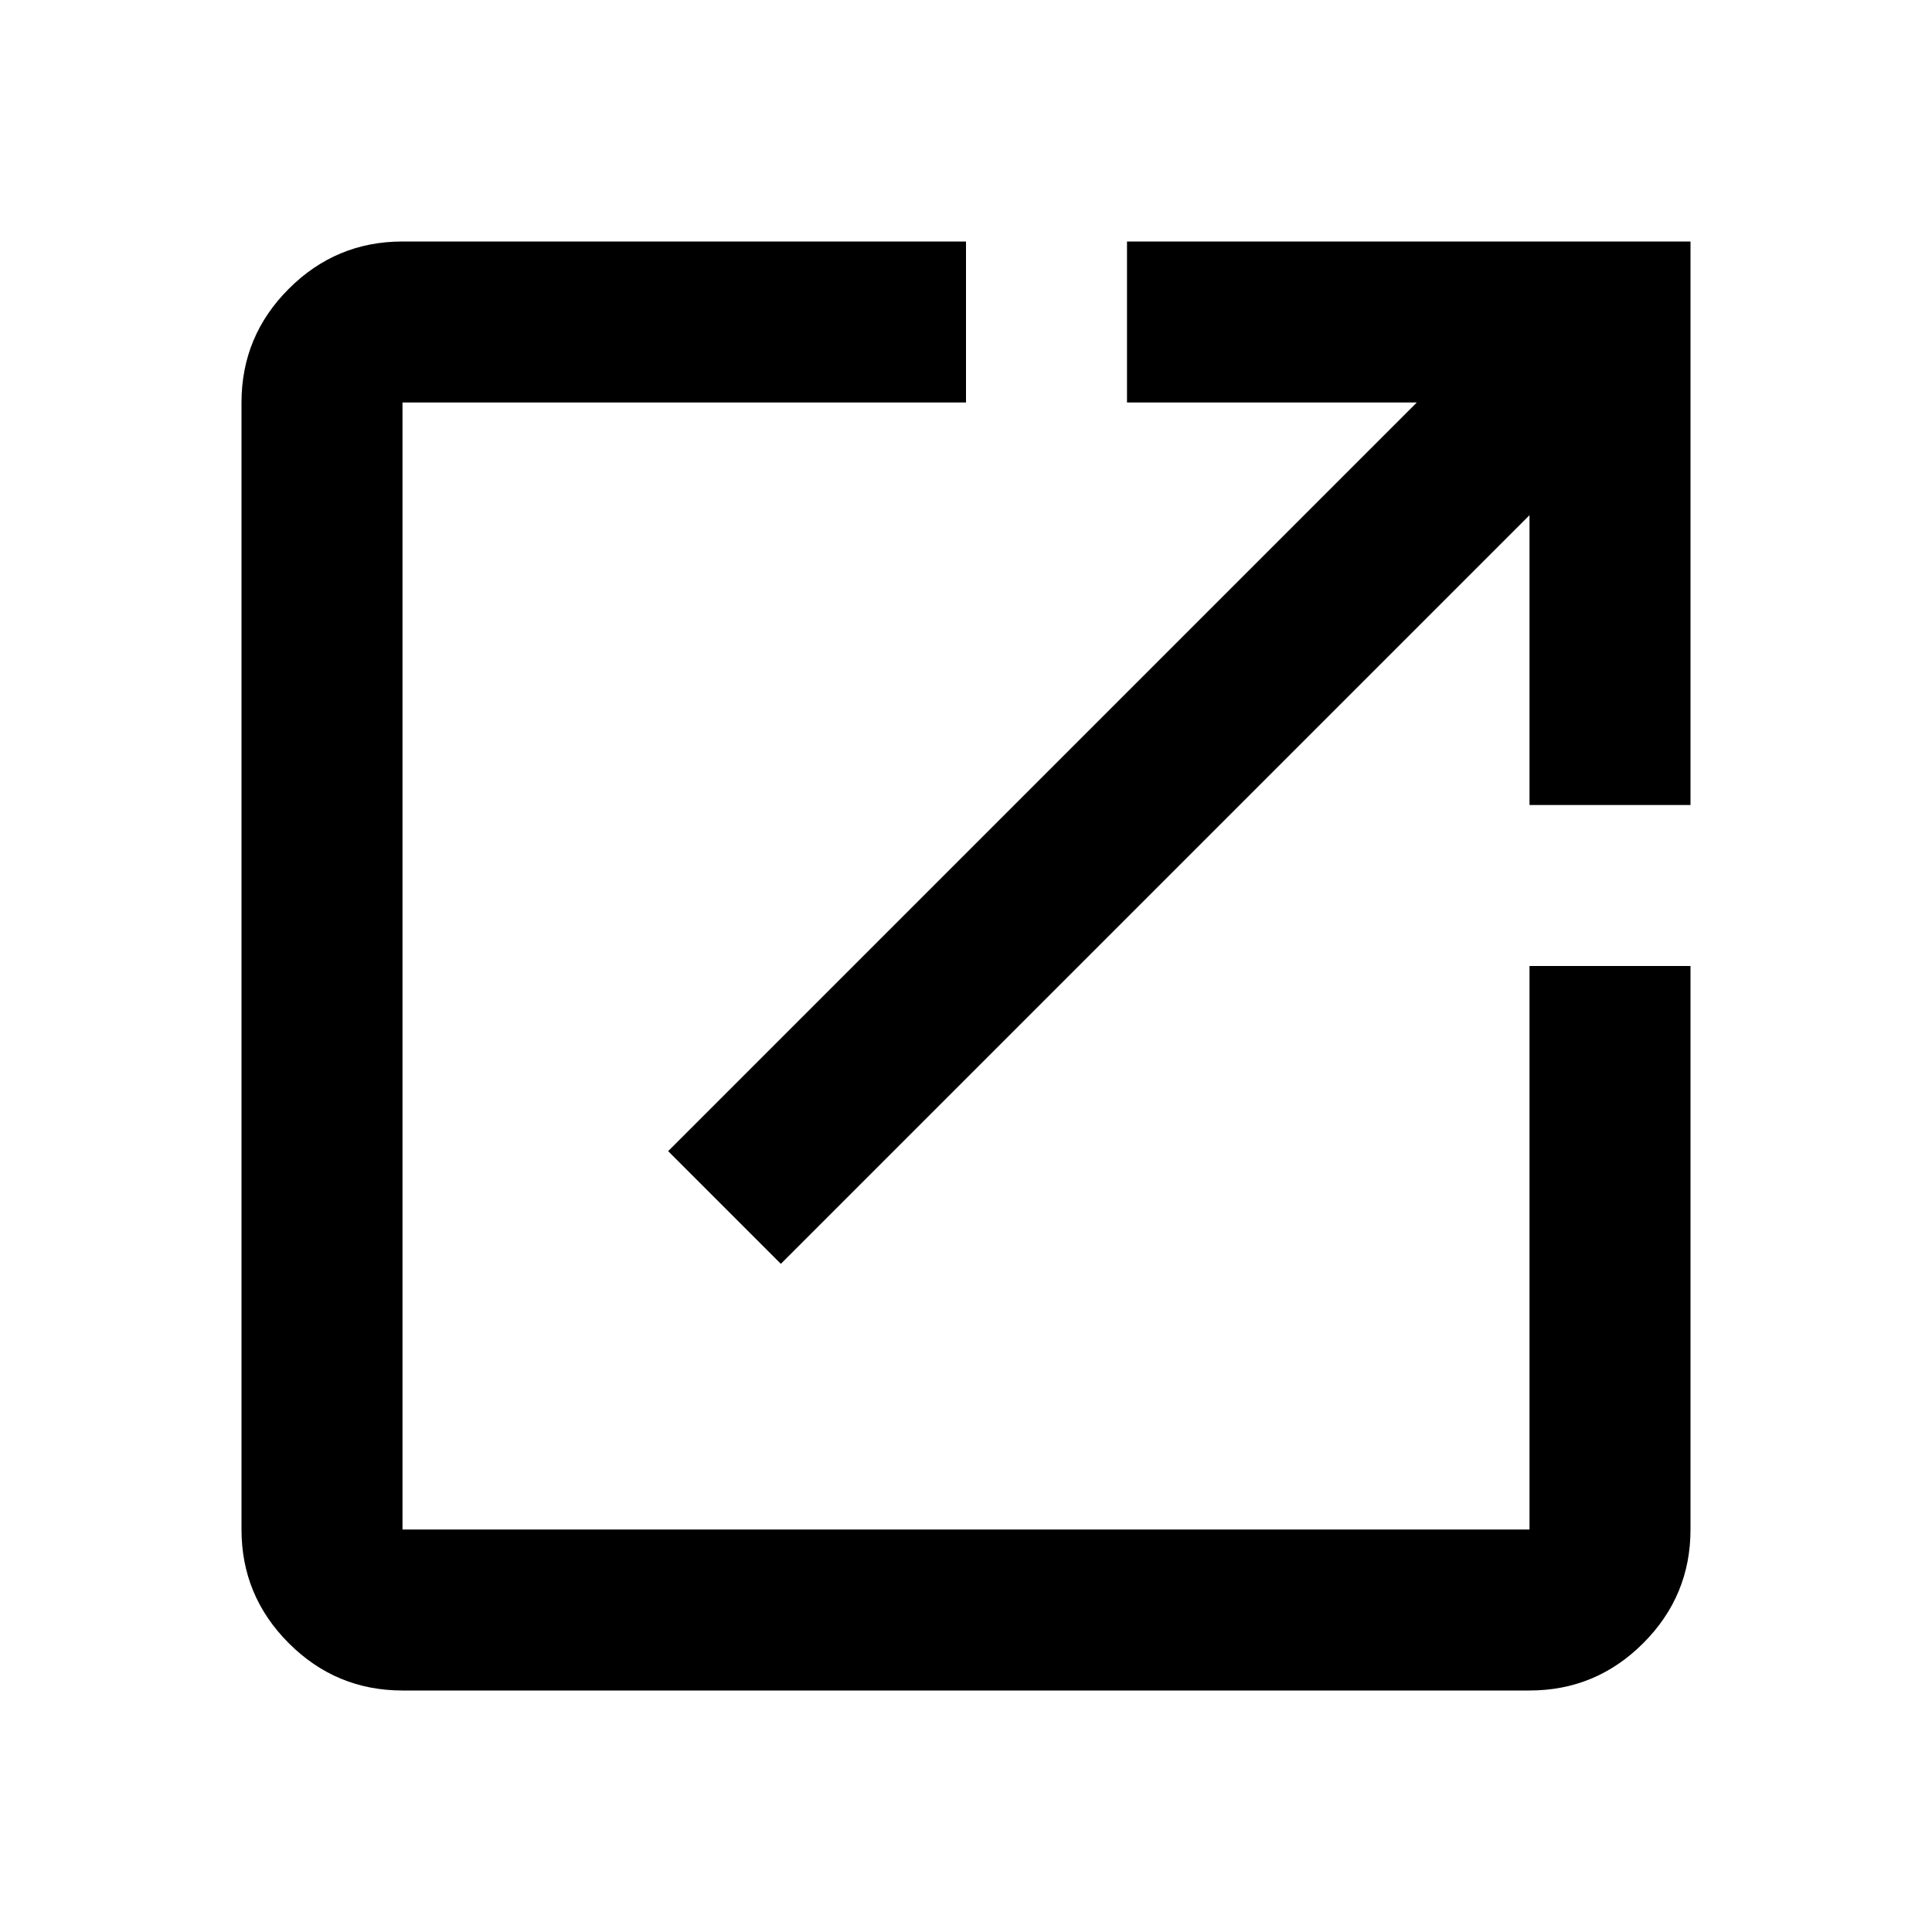
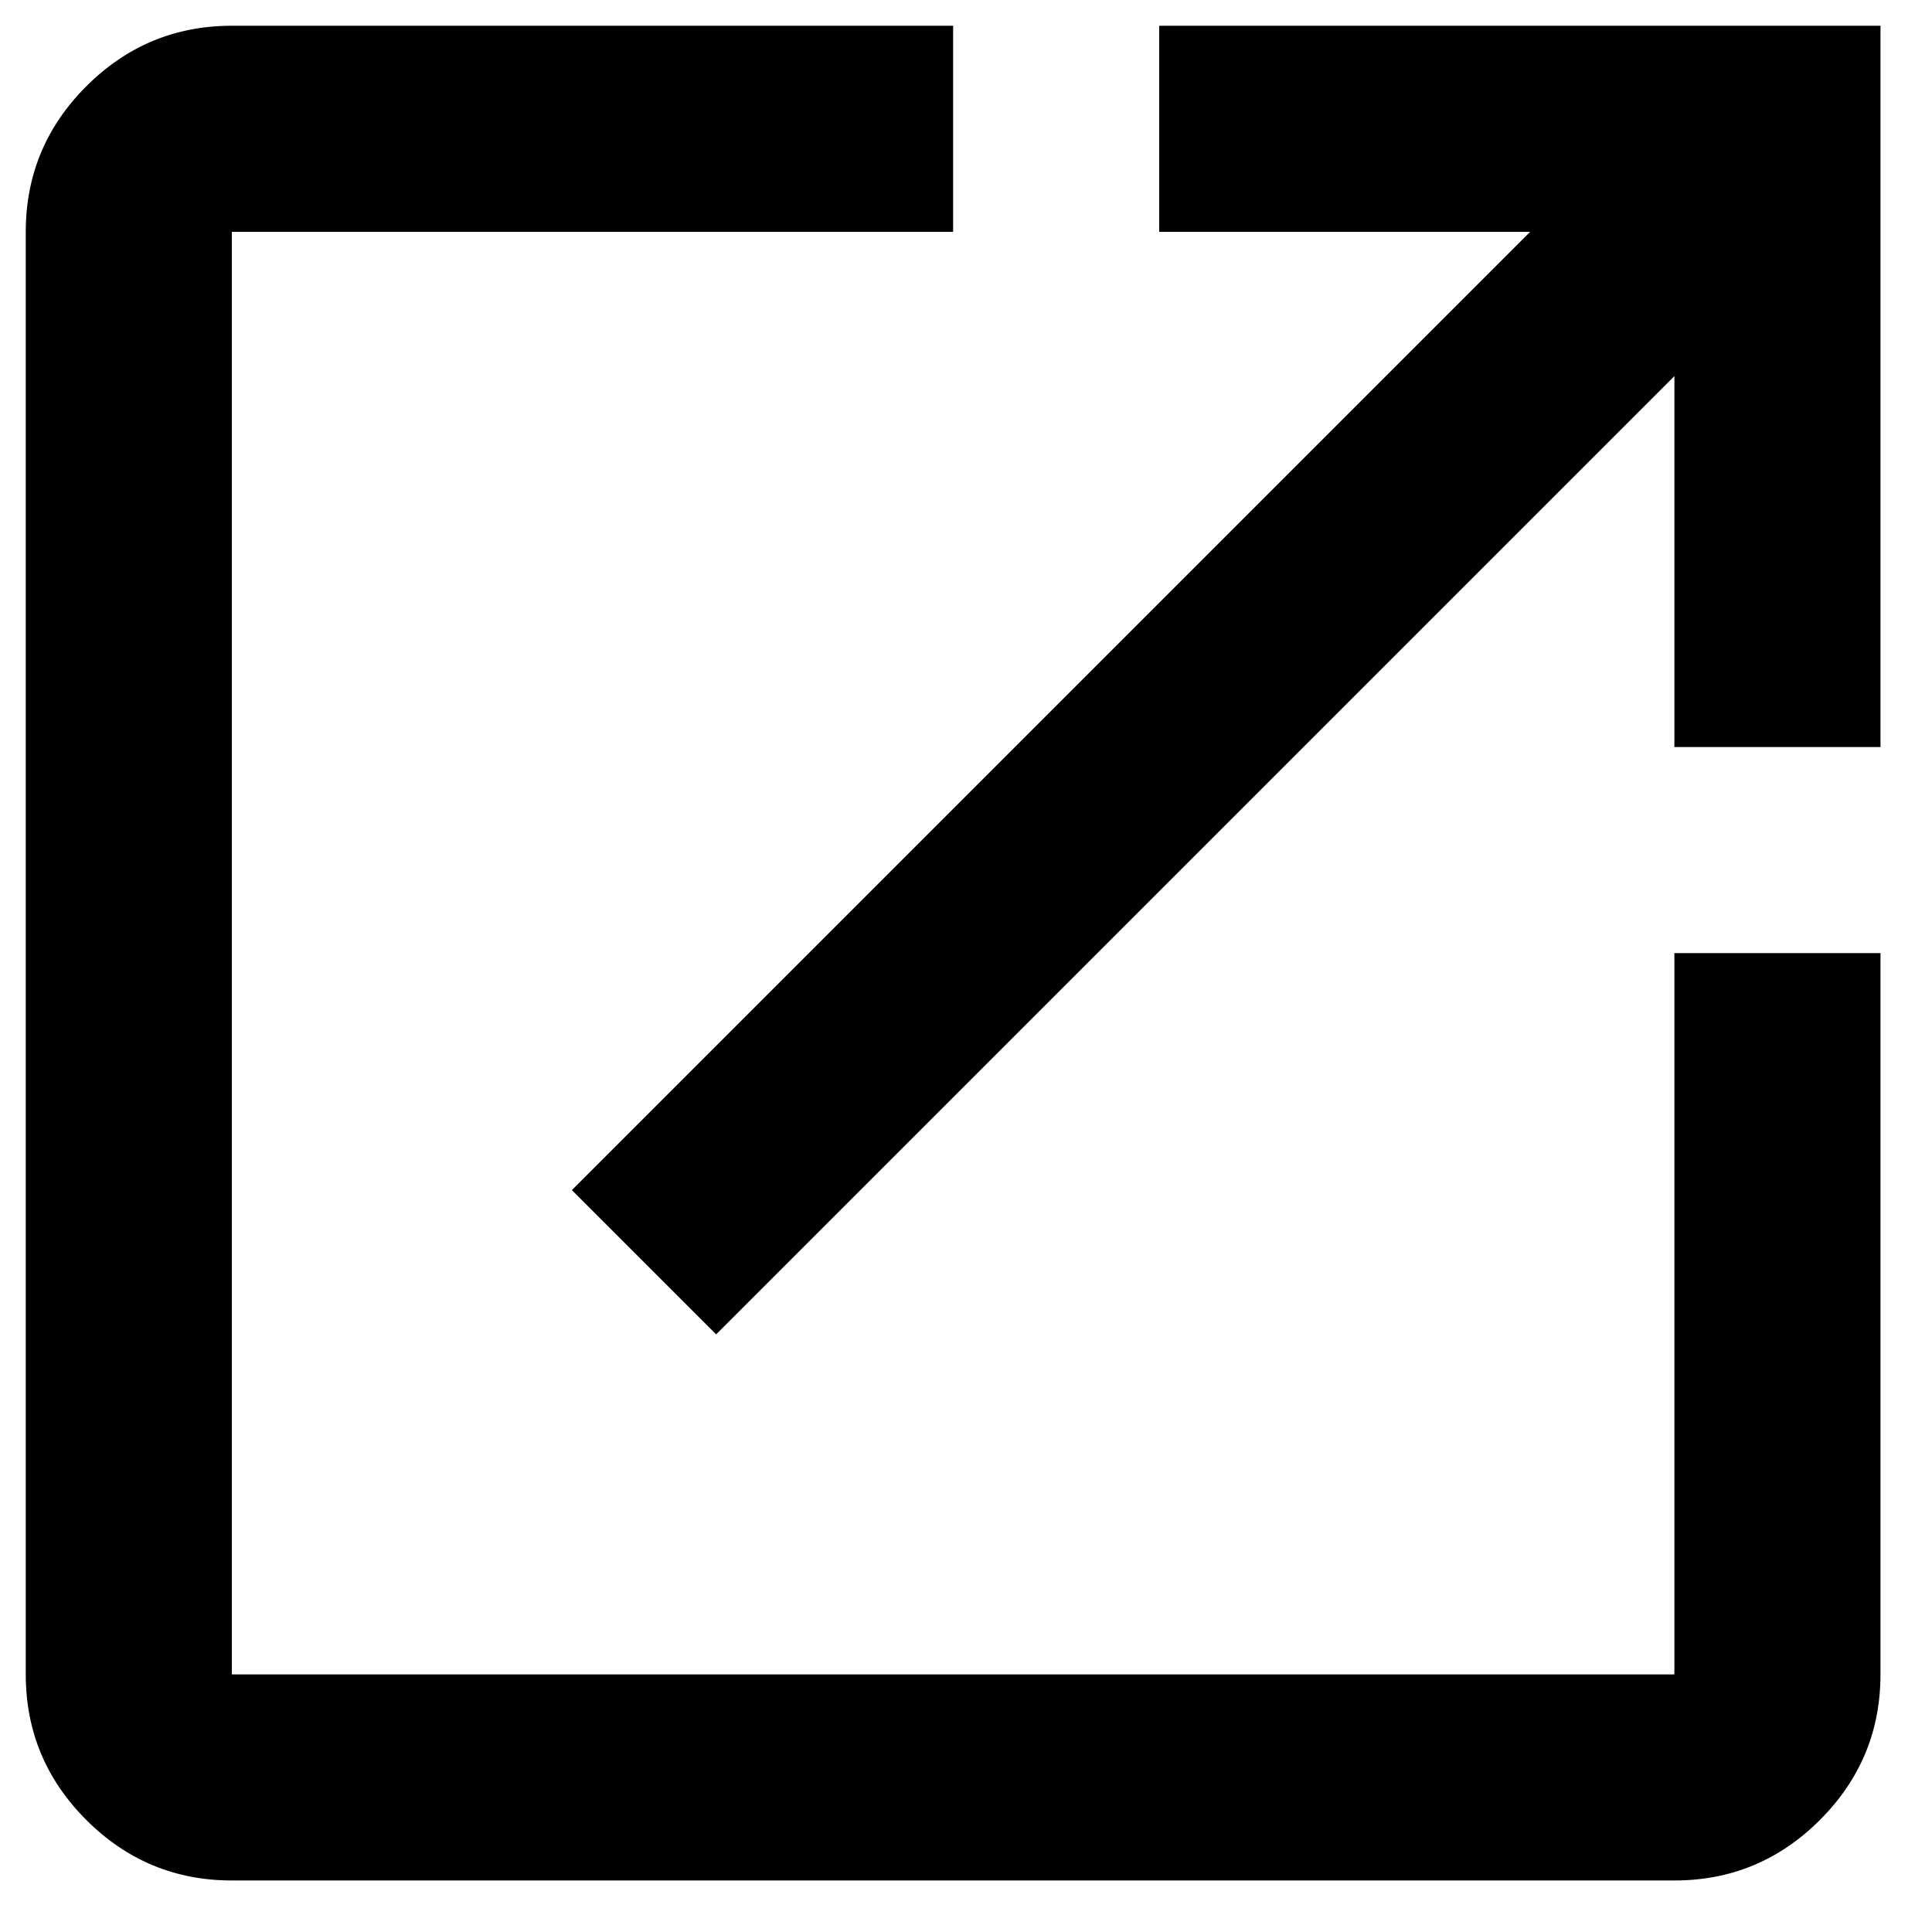
- <svg xmlns="http://www.w3.org/2000/svg" height="22px" width="22px" viewBox="0 -960 960 960">
-   <path d="M200-120q-33 0-56.5-23.5T120-200v-560q0-33 23.5-56.5T200-840h280v80H200v560h560v-280h80v280q0 33-23.5 56.5T760-120H200Zm188-212-56-56 372-372H560v-80h280v280h-80v-144L388-332Z" />
+ <svg xmlns="http://www.w3.org/2000/svg" height="22" width="22" viewBox="110 -730 750 510">
+   <path fill="#000000" d="M200-120q-33 0-56.5-23.5T120-200v-560q0-33 23.5-56.5T200-840h280v80H200v560h560v-280h80v280q0 33-23.5 56.5T760-120H200Zm188-212-56-56 372-372H560v-80h280v280h-80v-144L388-332Z" />
</svg>
